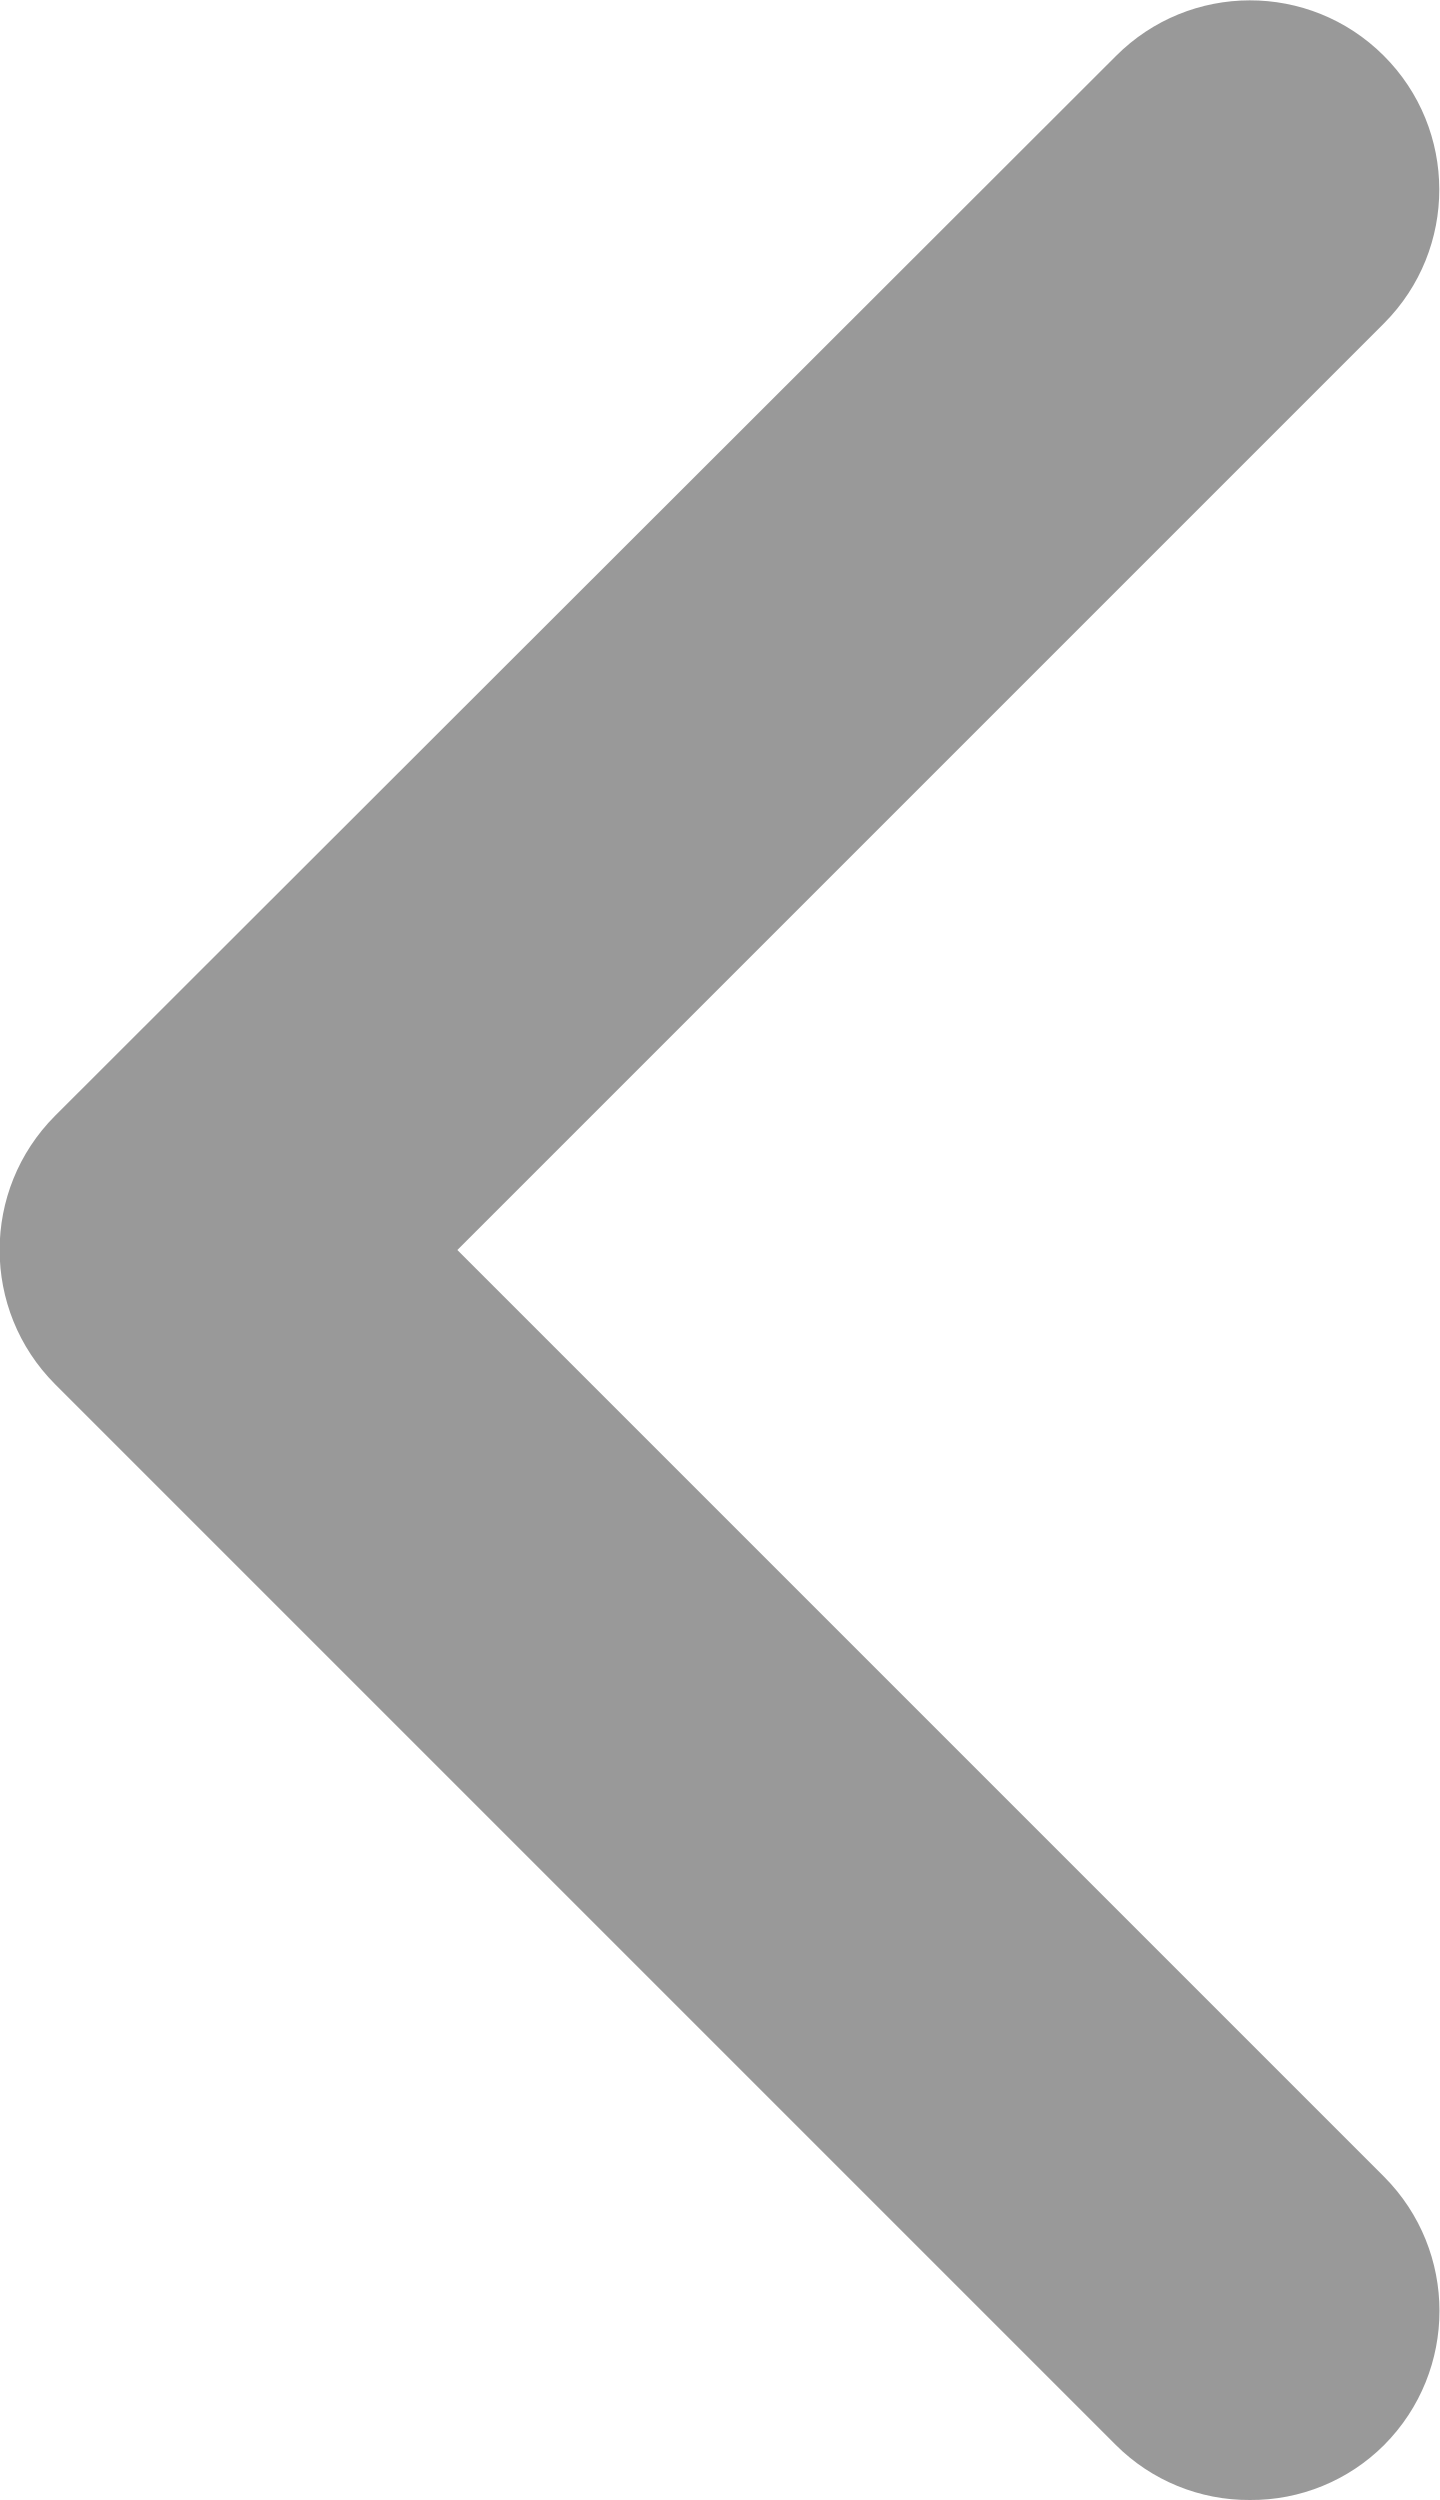
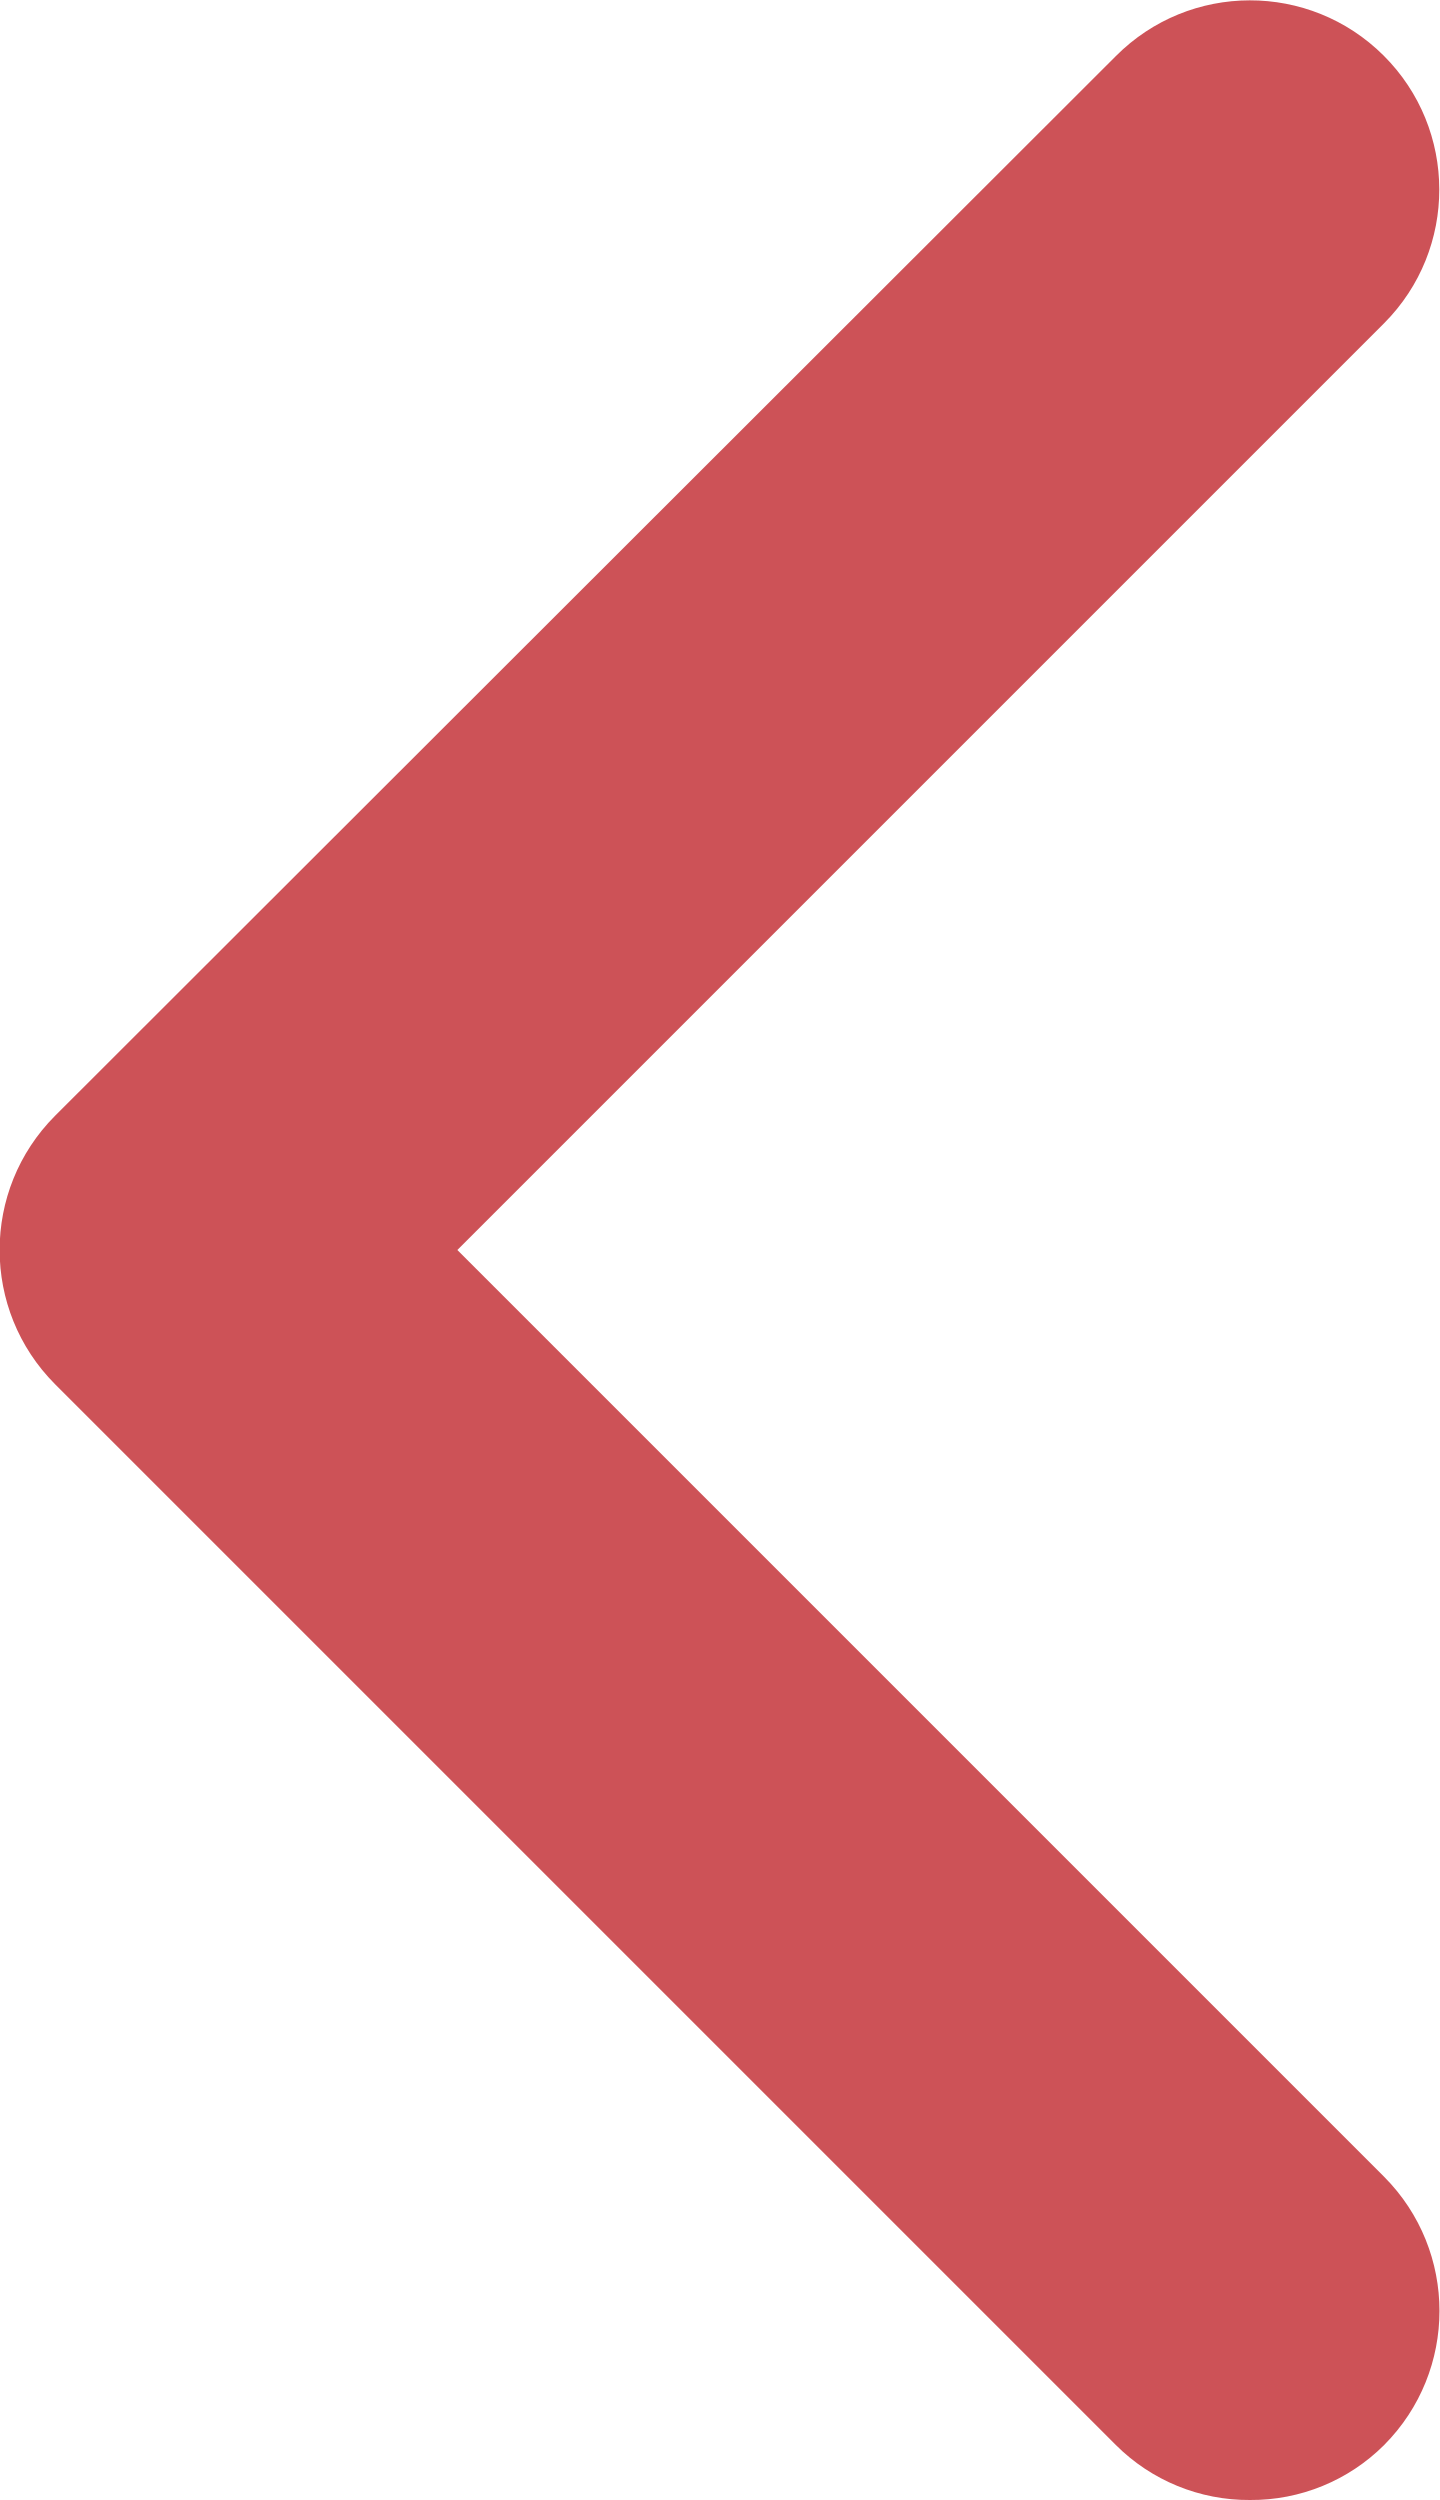
<svg xmlns="http://www.w3.org/2000/svg" viewBox="0 0 13.09 22.74">
  <defs>
-     <style>.a{fill:#999;}</style>
+     <style>.a{fill:#cd5257;}</style>
  </defs>
  <path class="a" d="M11.37,22.74a1.71,1.71,0,0,1-1.22-.5L.5,12.59a1.73,1.73,0,0,1,0-2.44L10.15.51a1.72,1.72,0,1,1,2.44,2.43L4.16,11.37l8.43,8.43a1.73,1.73,0,0,1,0,2.44A1.71,1.71,0,0,1,11.37,22.74Z" />
</svg>
